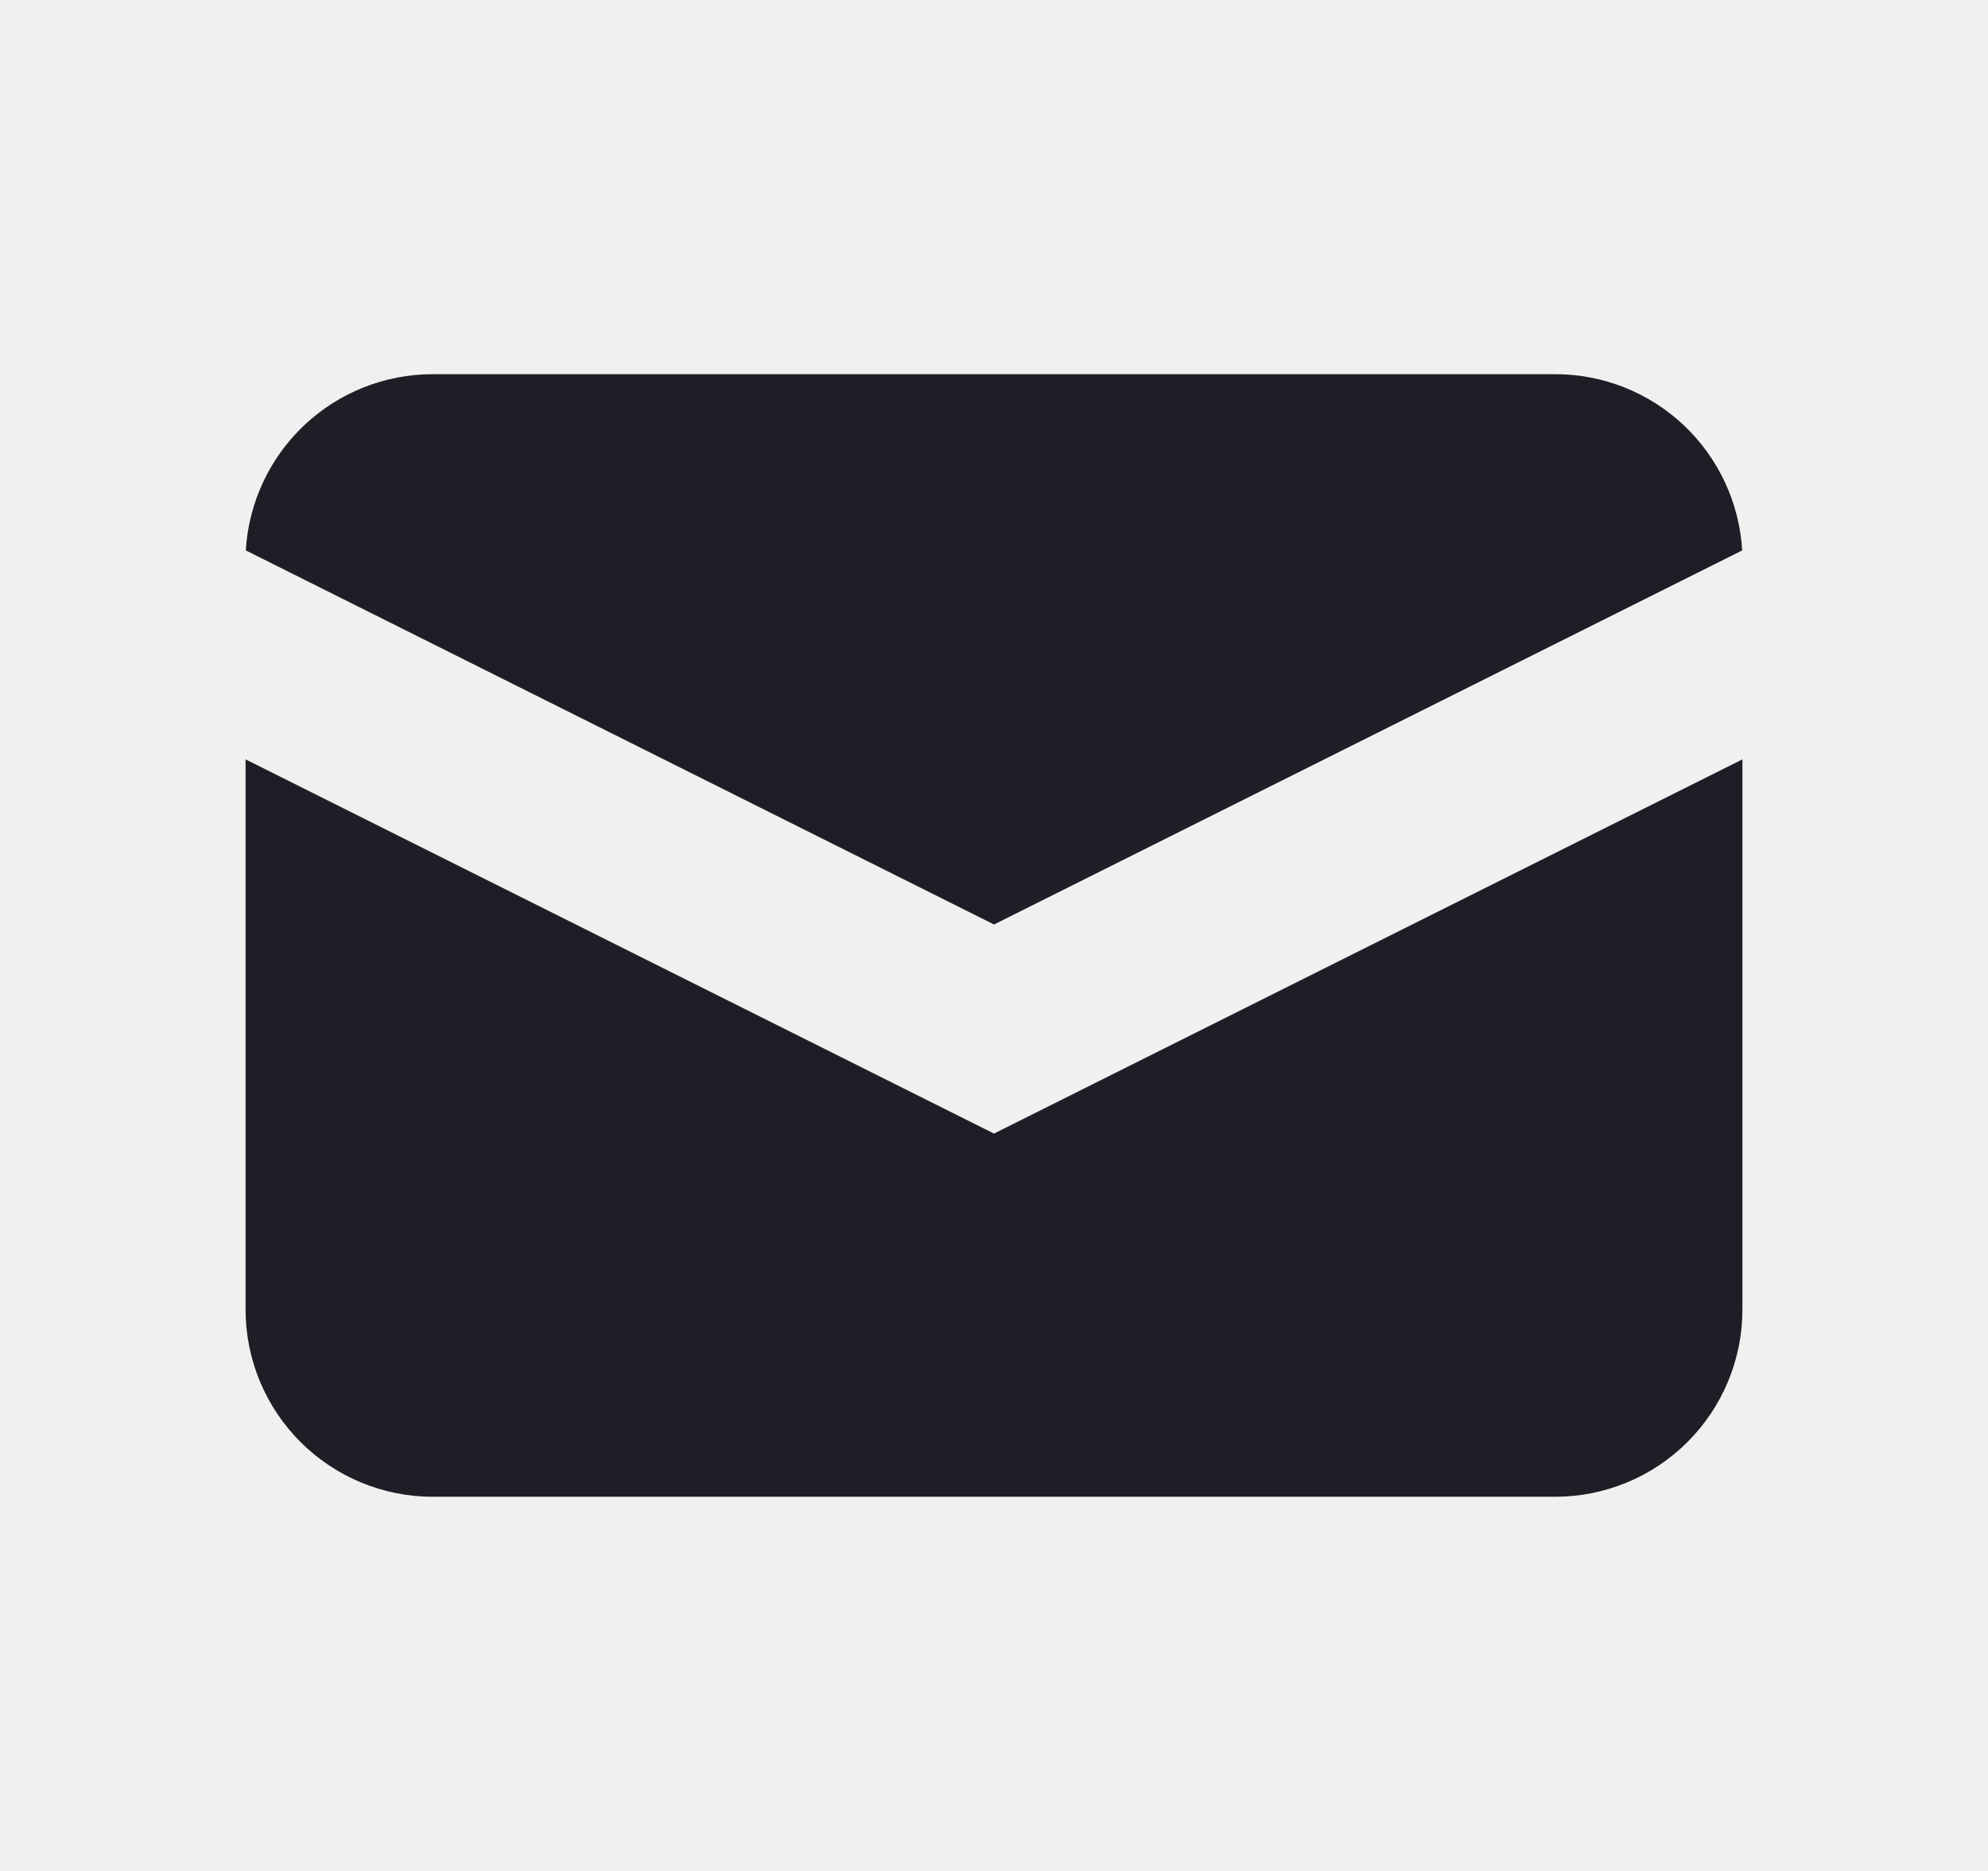
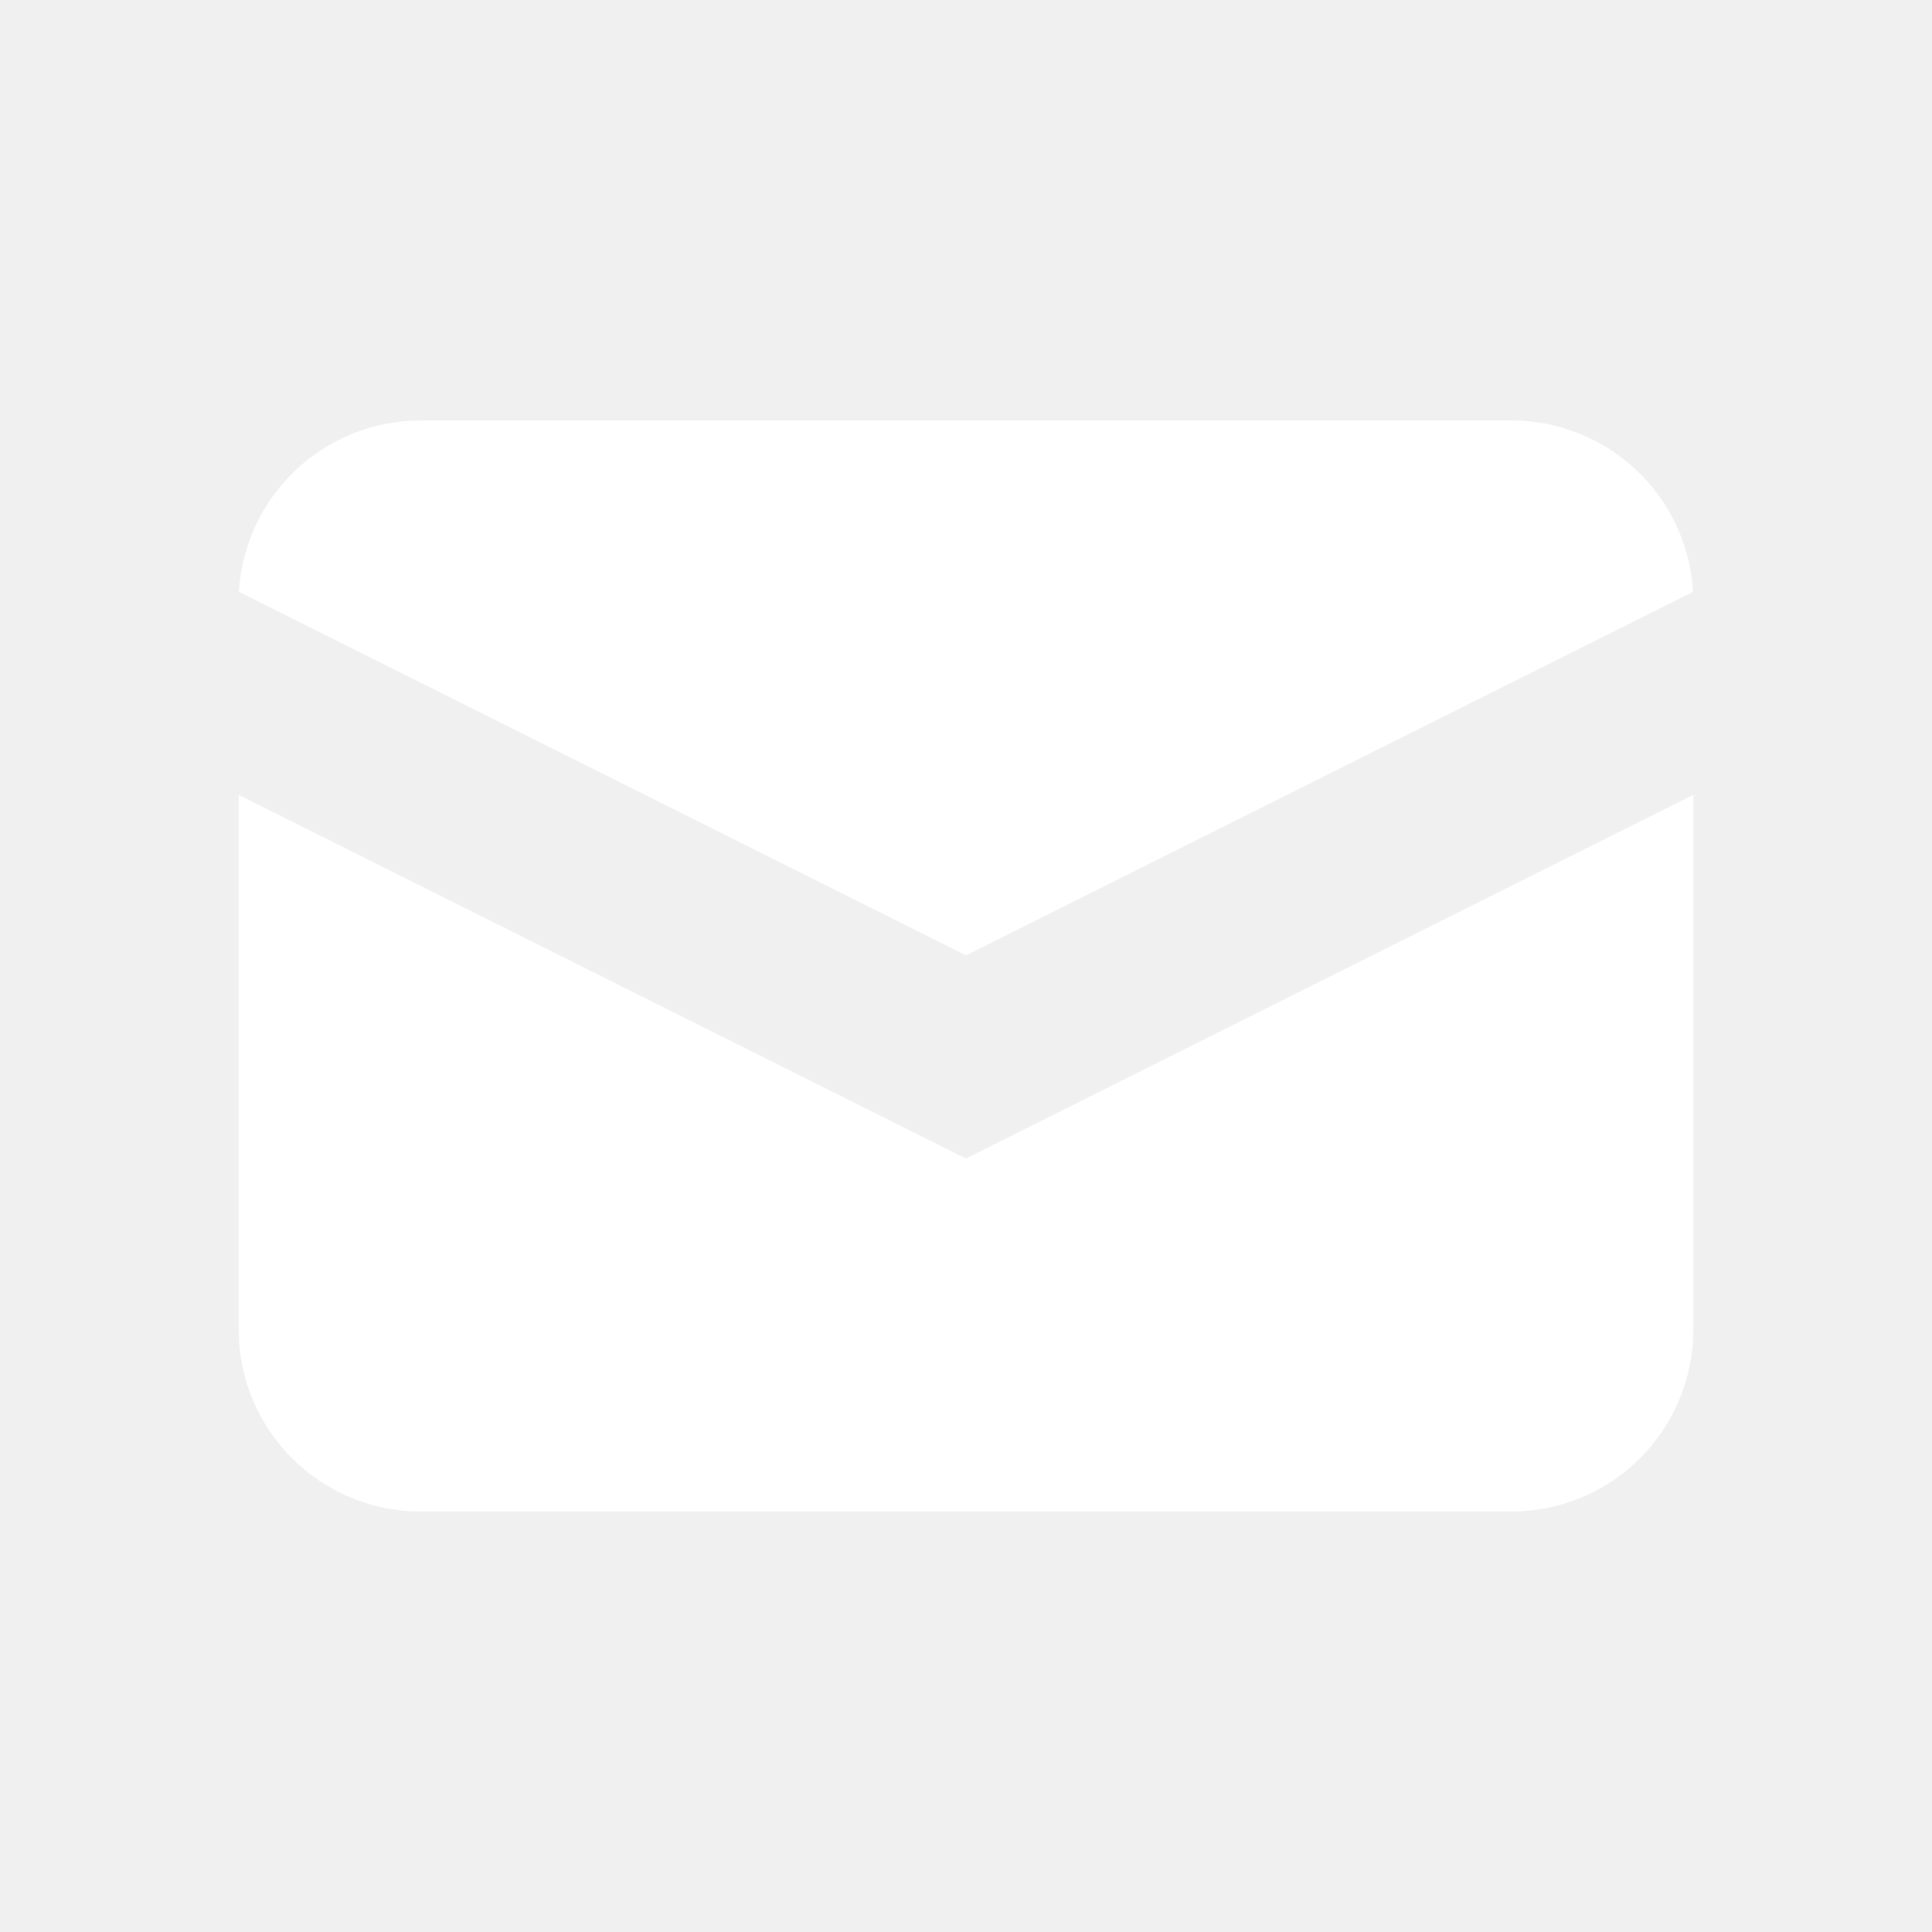
- <svg xmlns="http://www.w3.org/2000/svg" width="17" height="16" viewBox="0 0 17 16" fill="none">
-   <path d="M2.102 4.707L8.5 7.906L14.898 4.707C14.874 4.3 14.695 3.916 14.398 3.636C14.101 3.356 13.708 3.2 13.3 3.2H3.7C3.292 3.2 2.899 3.356 2.602 3.636C2.305 3.916 2.126 4.3 2.102 4.707Z" fill="#1E1F26" />
-   <path d="M14.9 6.494L8.5 9.694L2.1 6.494V11.2C2.1 11.624 2.269 12.031 2.569 12.331C2.869 12.631 3.276 12.8 3.7 12.8H13.3C13.724 12.8 14.131 12.631 14.431 12.331C14.731 12.031 14.9 11.624 14.9 11.2V6.494Z" fill="#1E1F26" />
+ <svg xmlns="http://www.w3.org/2000/svg" width="25" height="25" viewBox="0 0 17 16" fill="none">
+   <path d="M2.102 4.707L8.5 7.906L14.898 4.707C14.874 4.3 14.695 3.916 14.398 3.636C14.101 3.356 13.708 3.2 13.3 3.2H3.7C3.292 3.2 2.899 3.356 2.602 3.636C2.305 3.916 2.126 4.3 2.102 4.707Z" fill="white" />
+   <path d="M14.9 6.494L8.5 9.694L2.1 6.494V11.2C2.1 11.624 2.269 12.031 2.569 12.331C2.869 12.631 3.276 12.8 3.7 12.8H13.3C13.724 12.8 14.131 12.631 14.431 12.331C14.731 12.031 14.9 11.624 14.9 11.2V6.494Z" fill="white" />
</svg>
